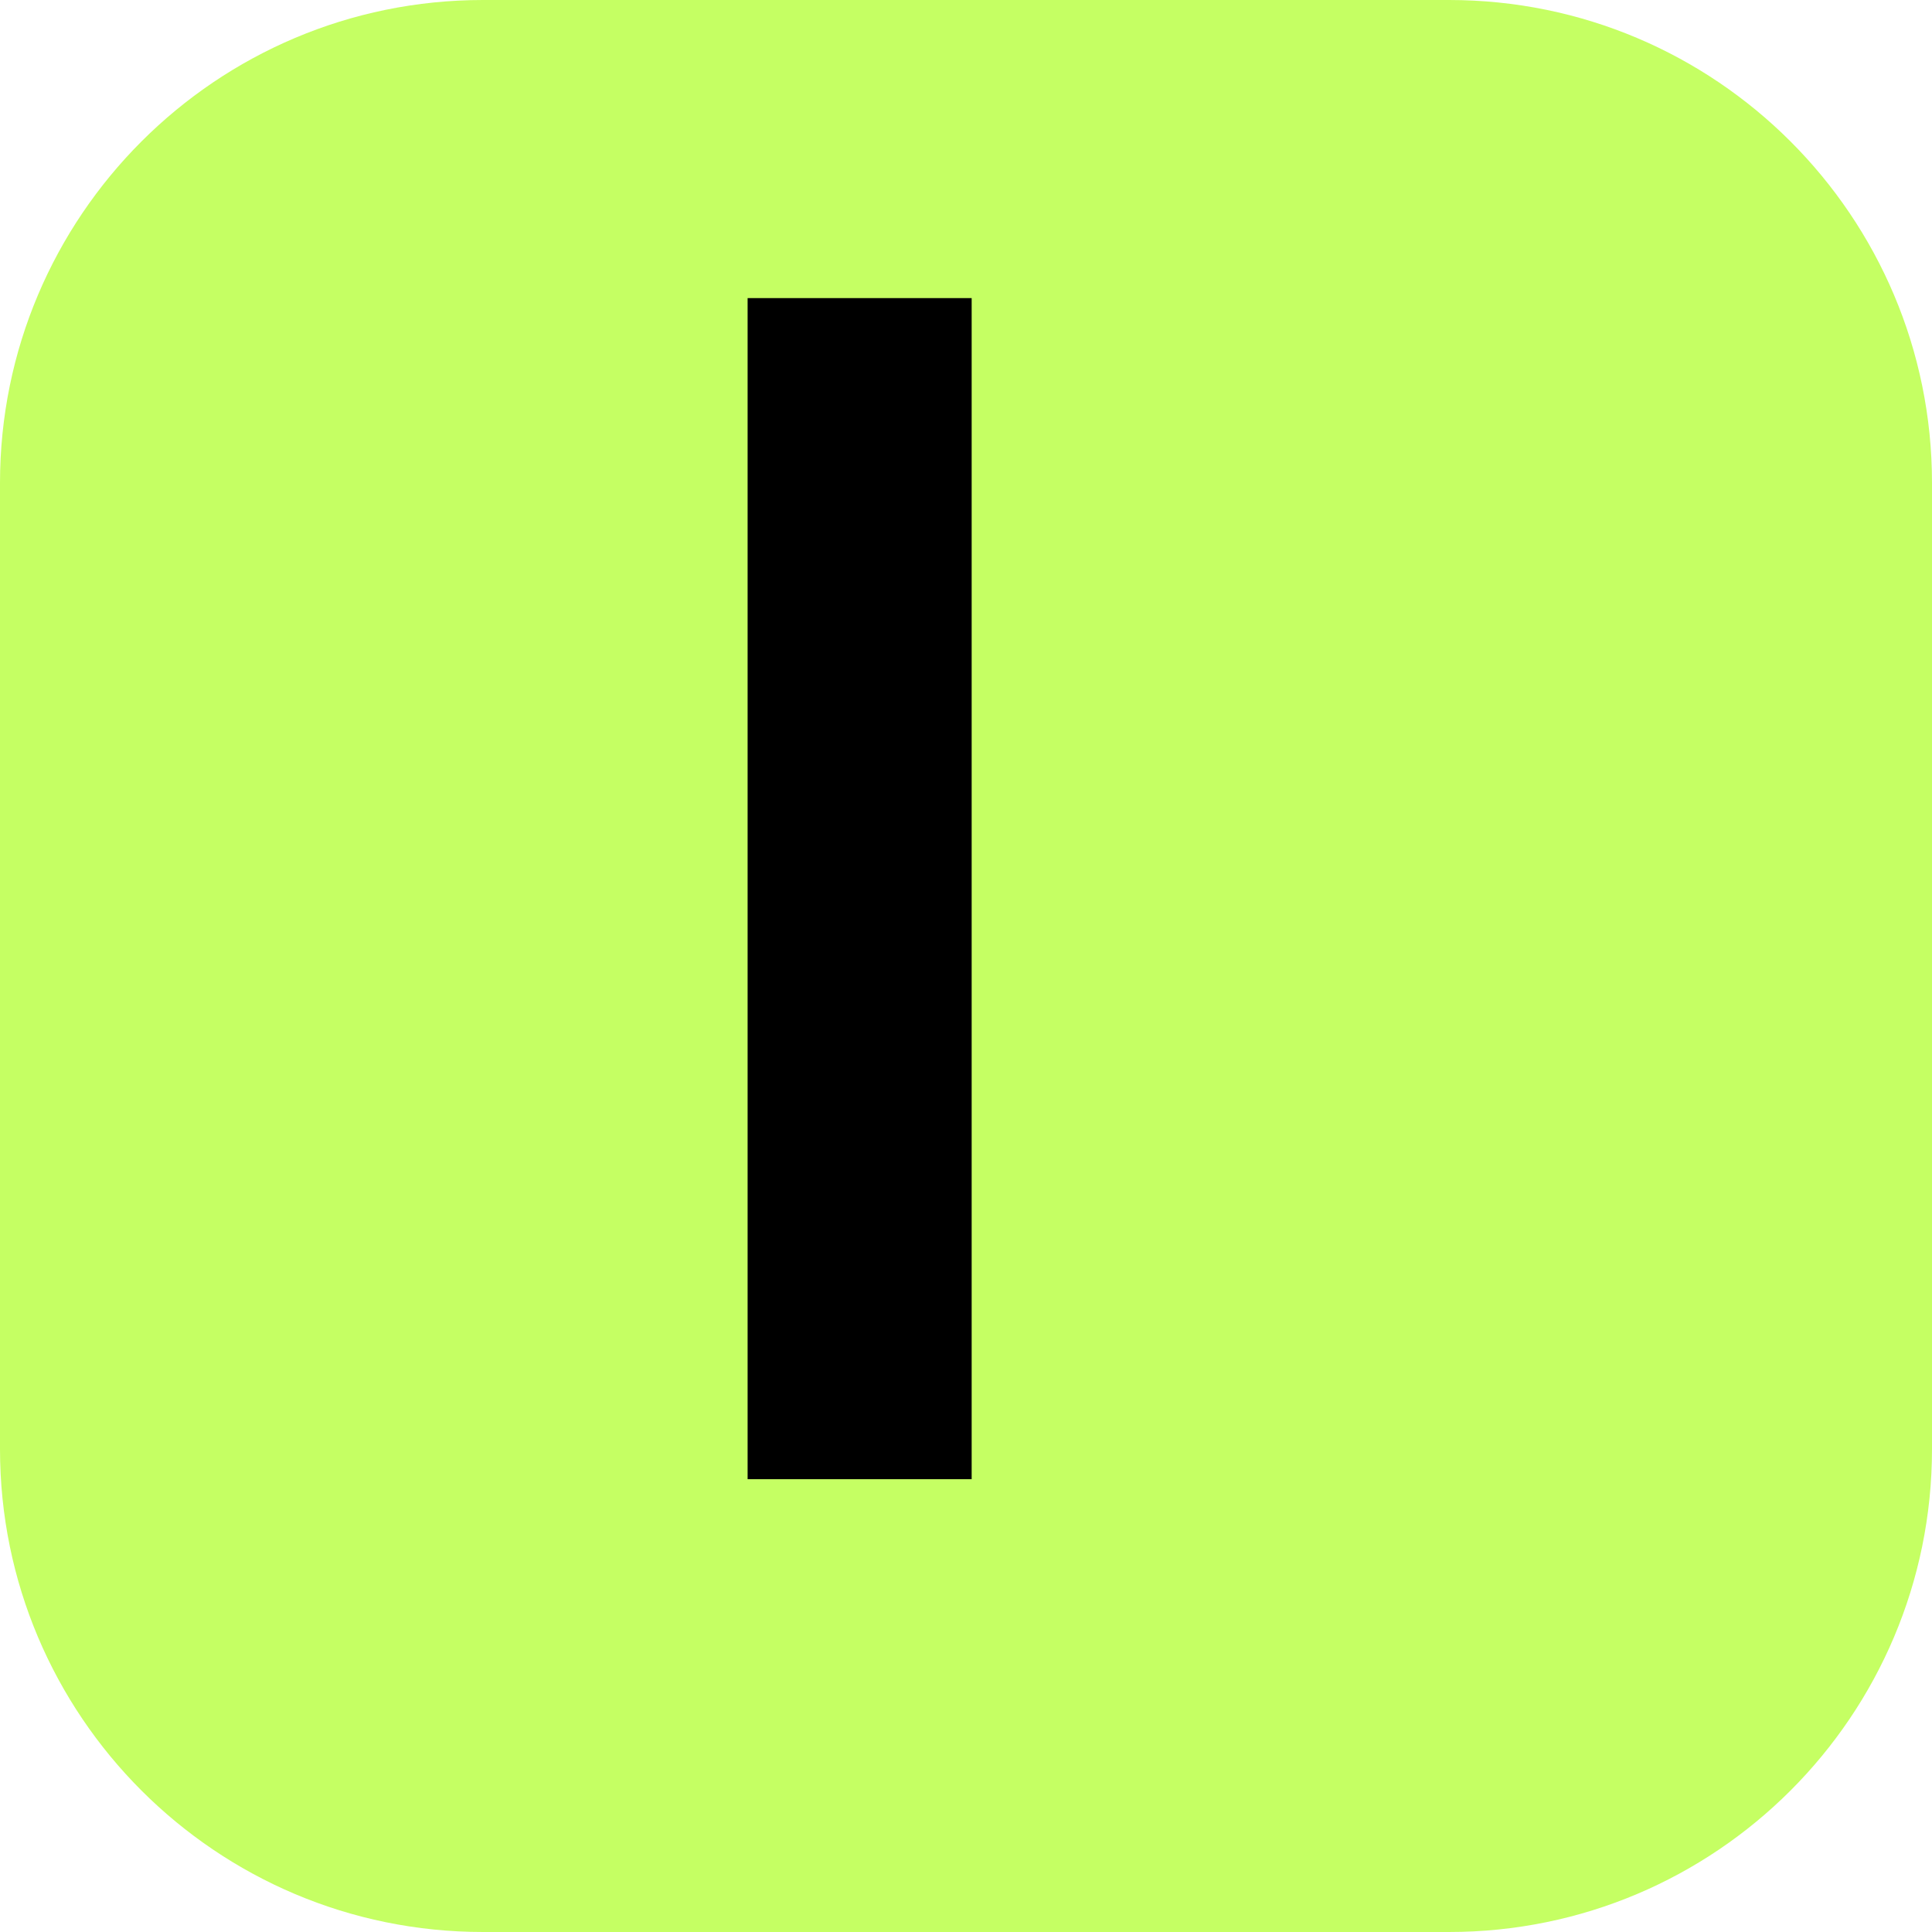
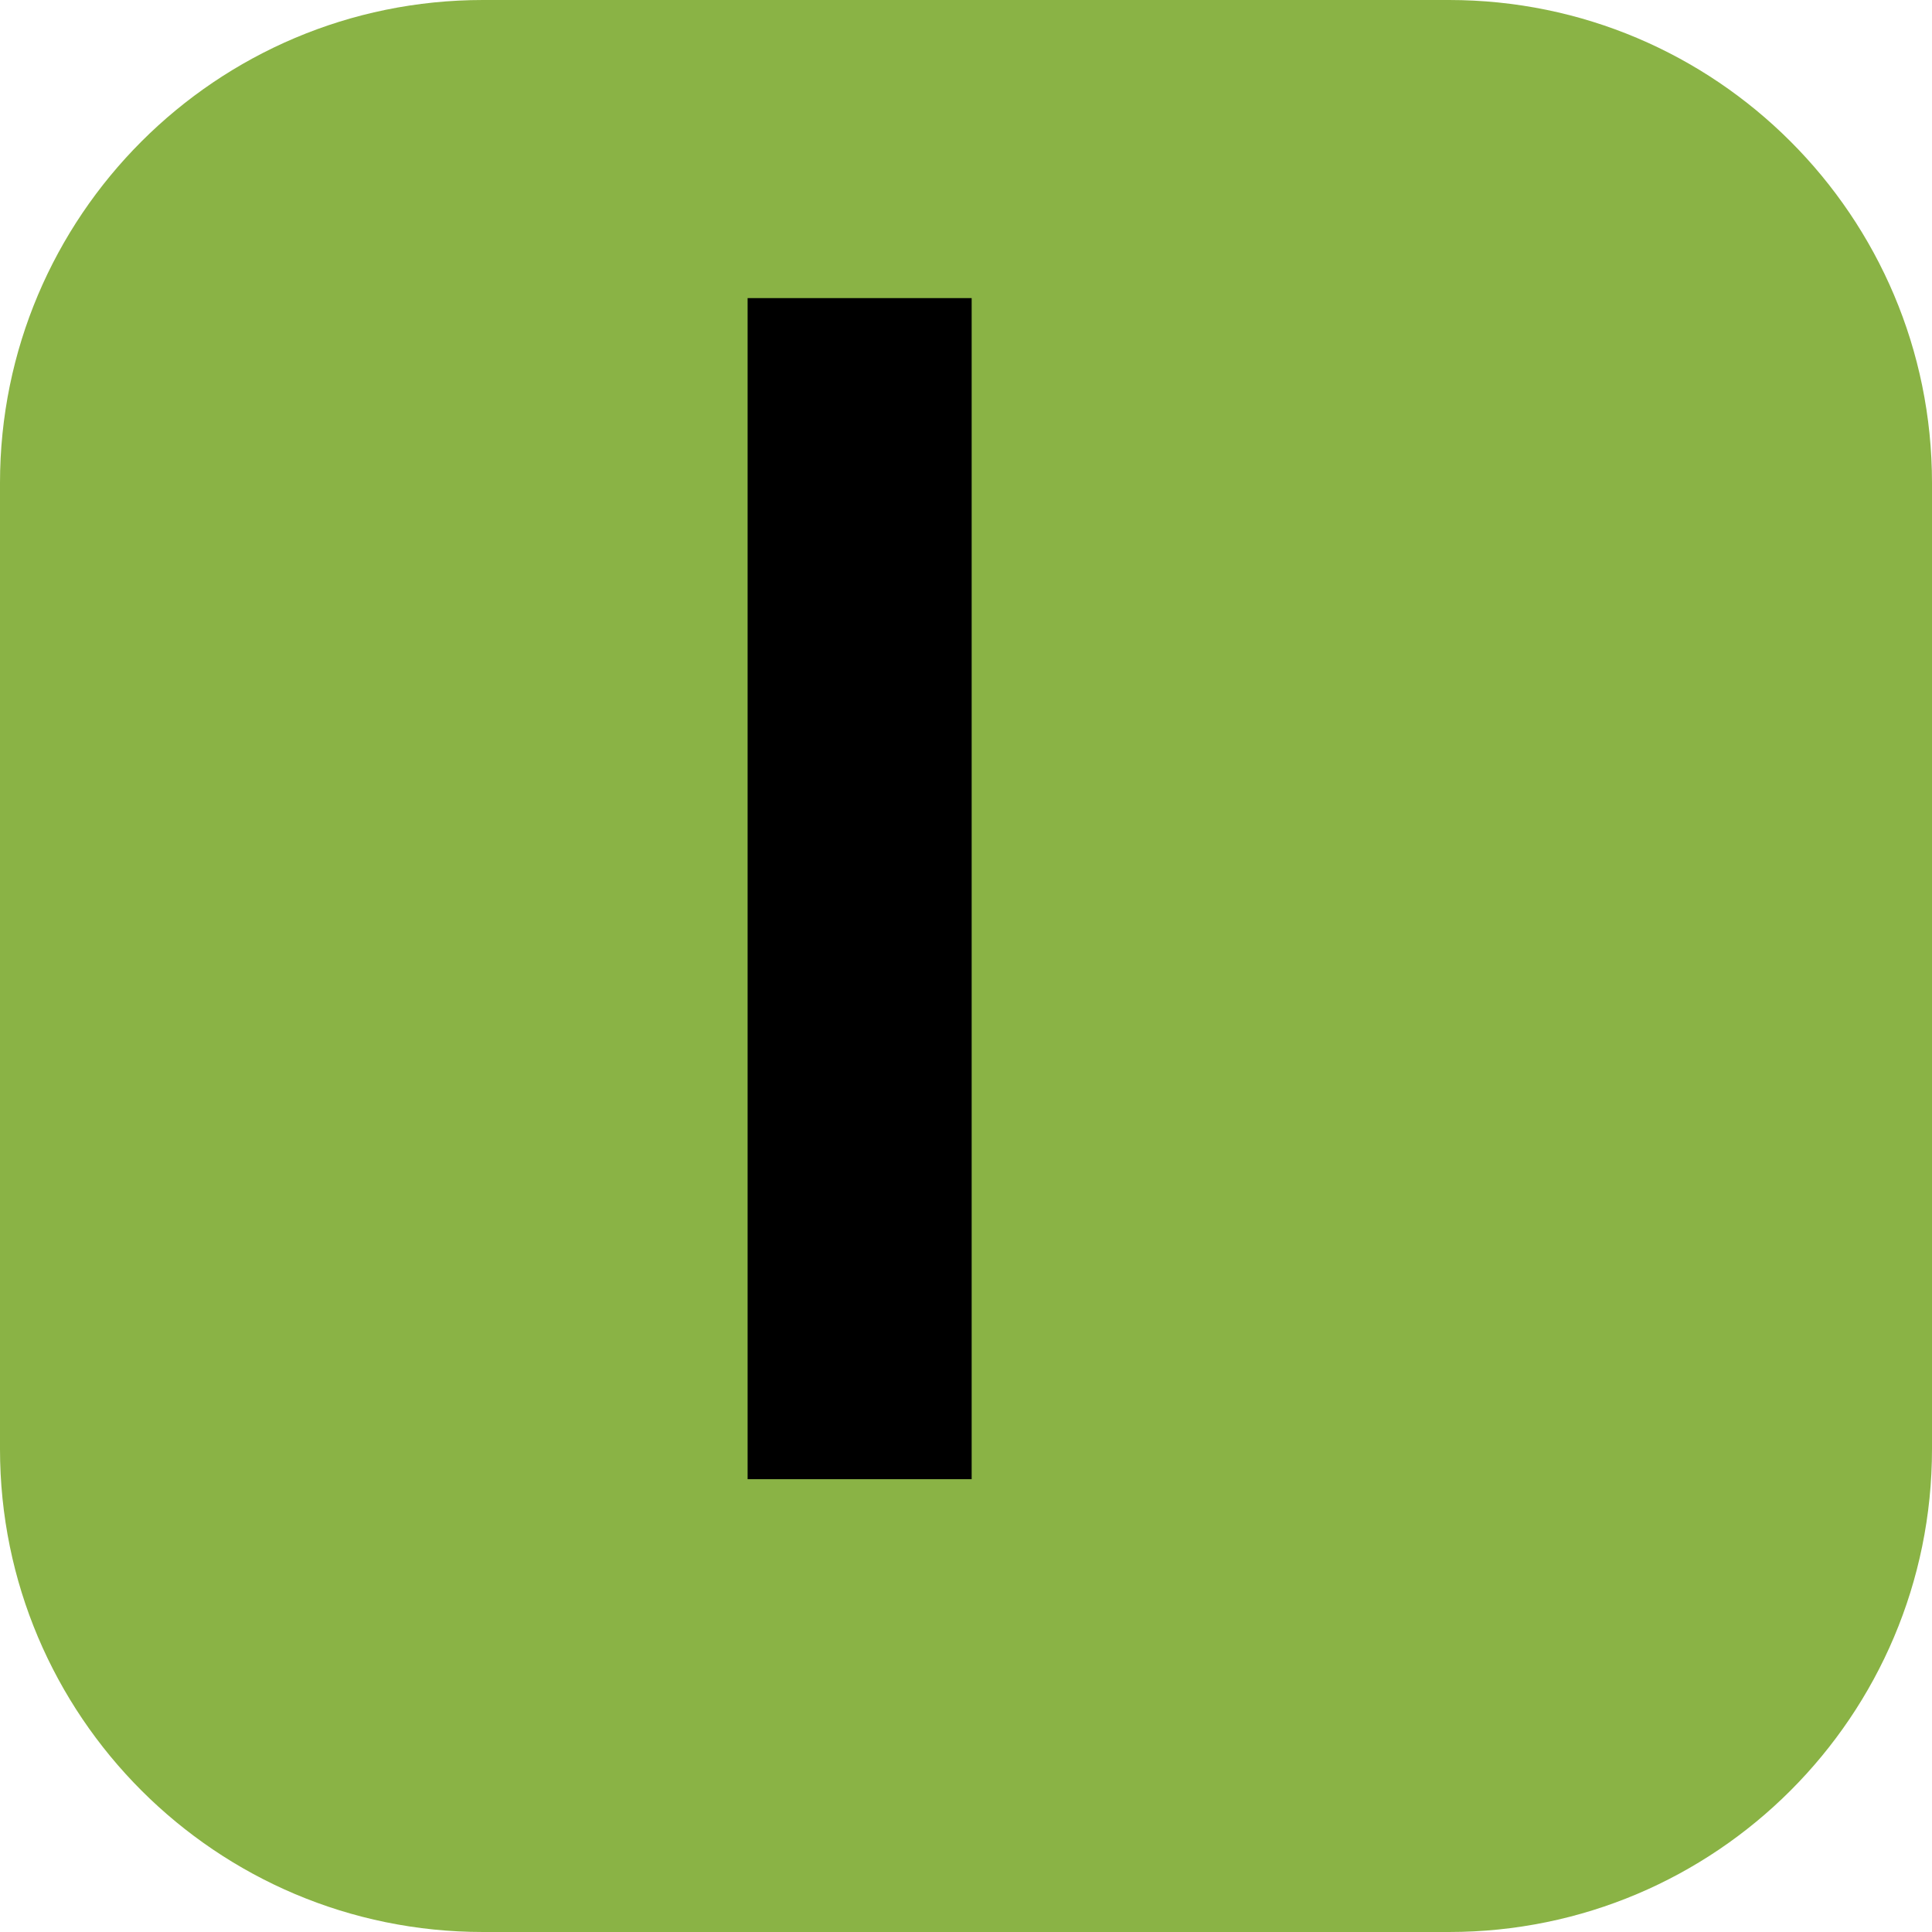
<svg xmlns="http://www.w3.org/2000/svg" viewBox="0 0 64 64">
-   <rect width="64" height="64" rx="16" fill="#c5ff63" />
+   <rect width="64" height="64" rx="16" fill="#8ab345" />
  <text x="21" y="49" font-size="54" font-family="Arial" font-weight="bold">l</text>
</svg>
